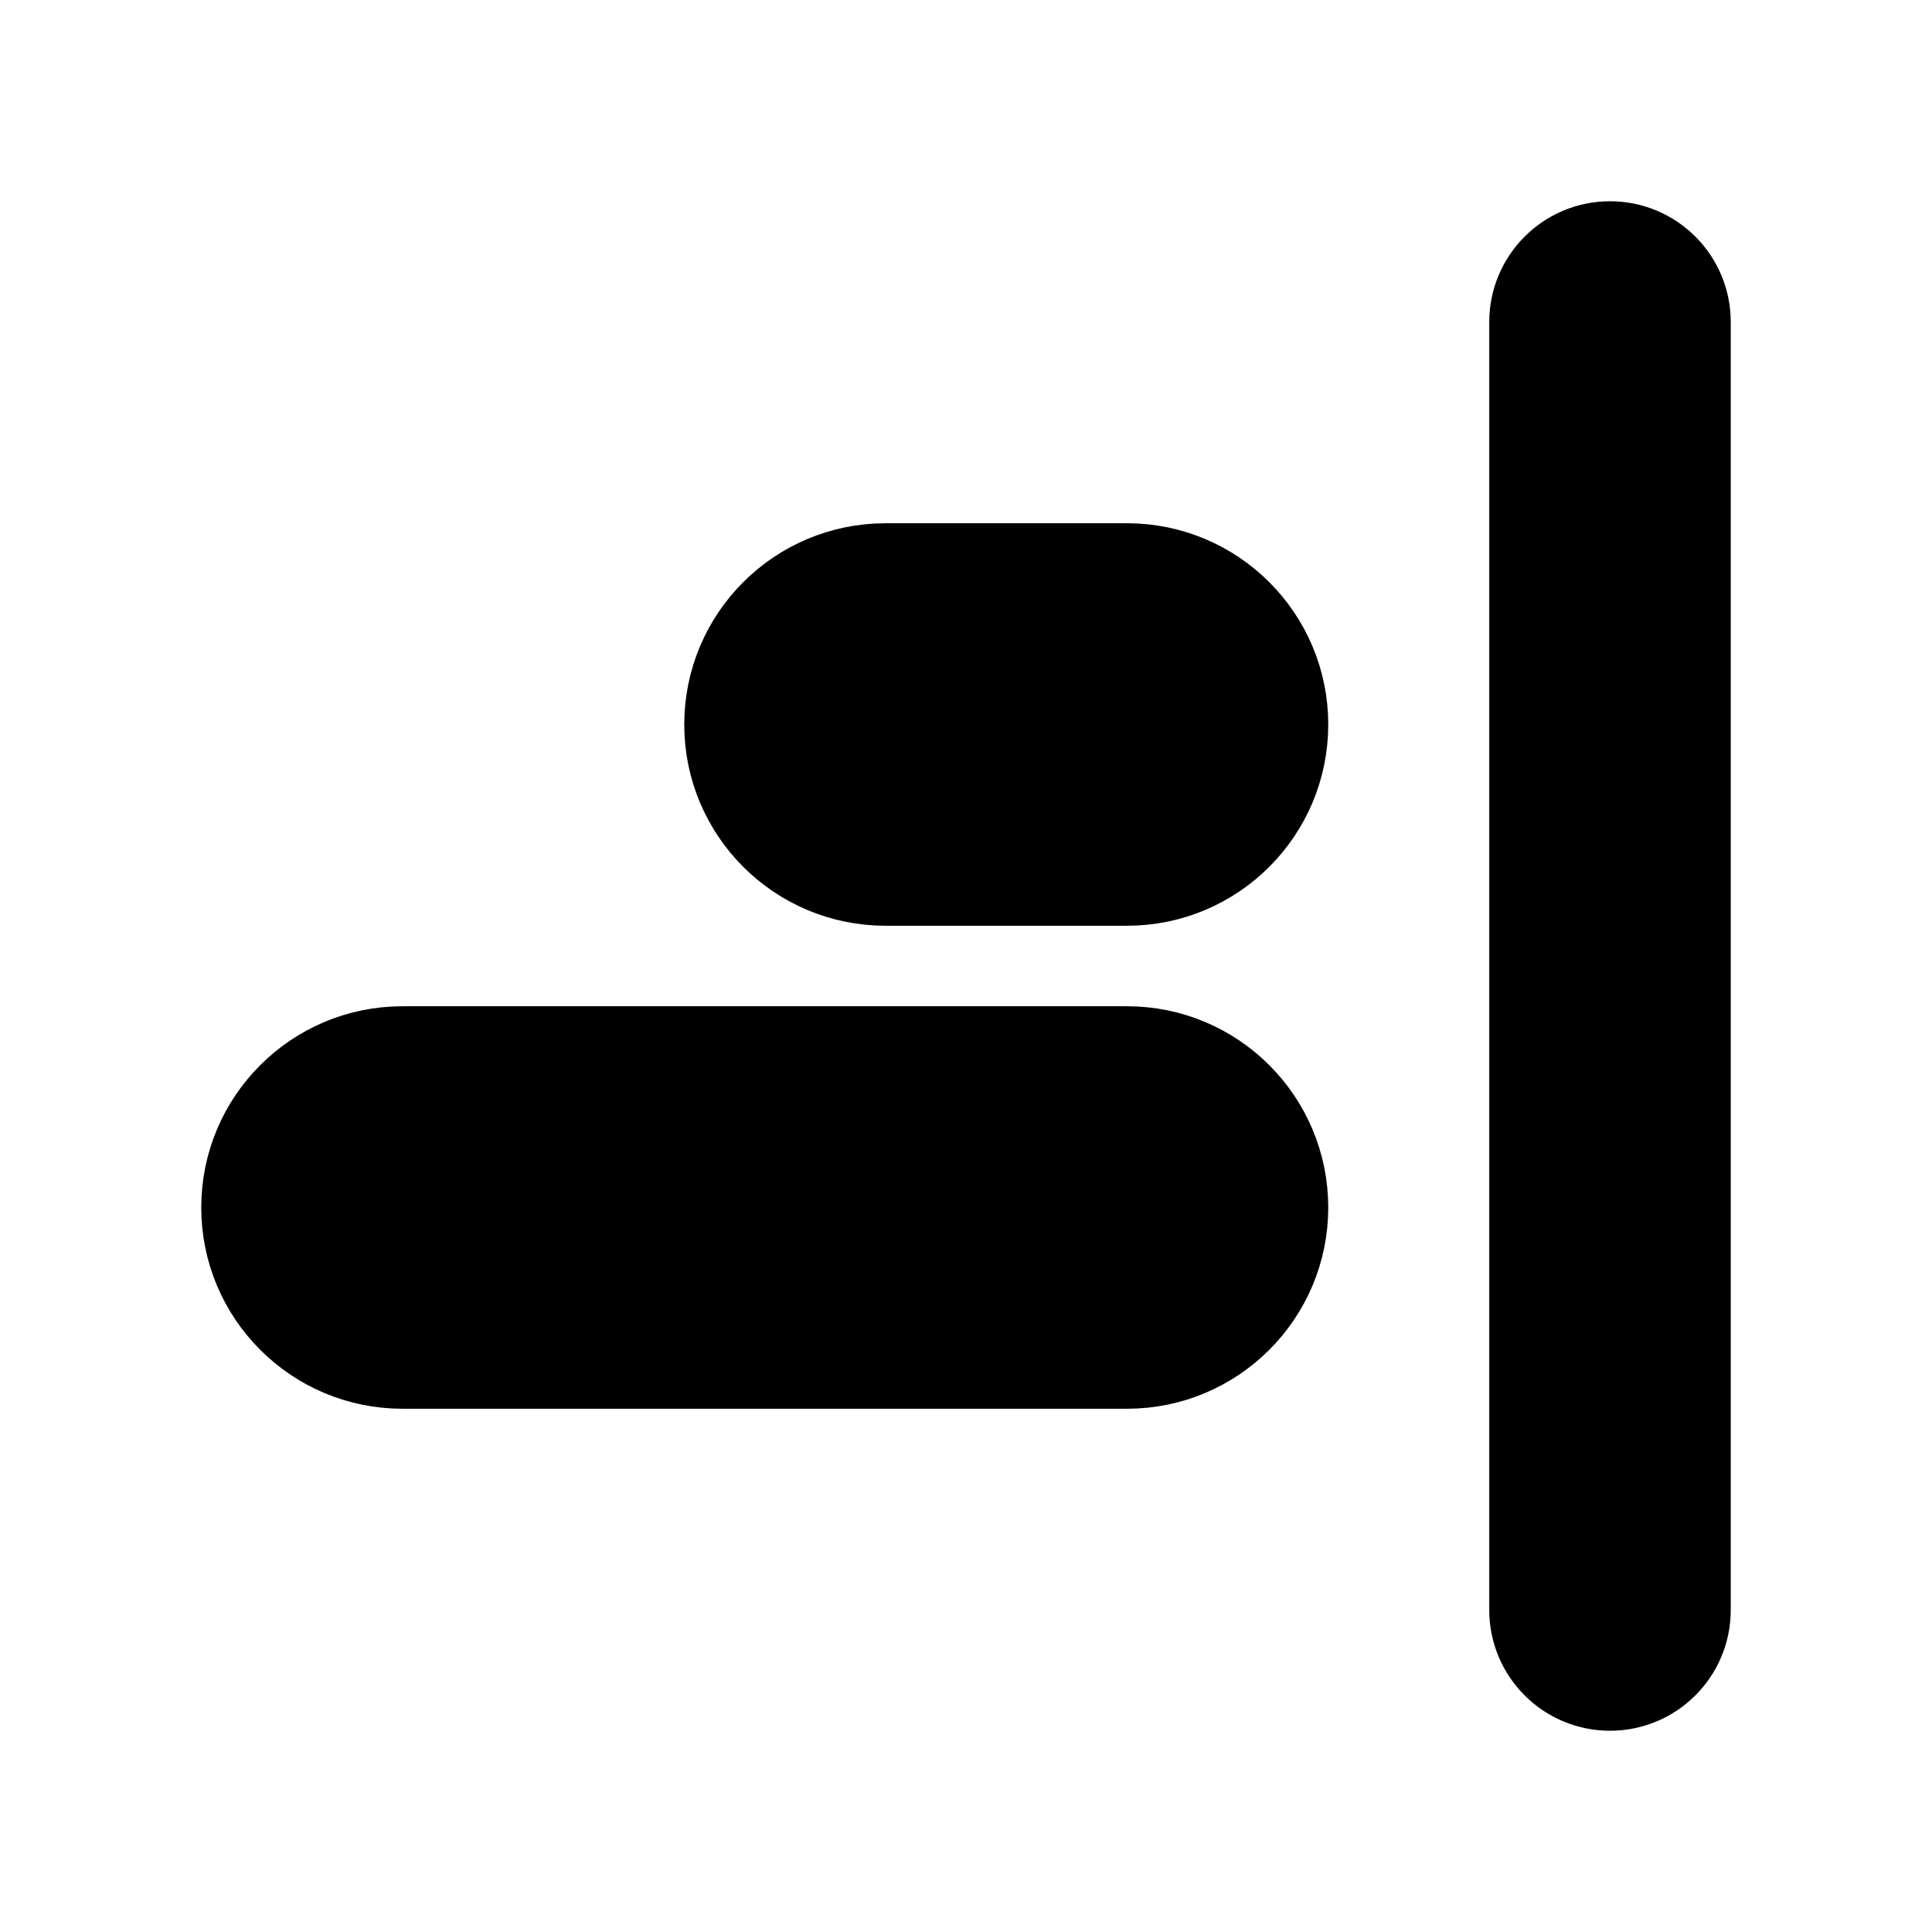
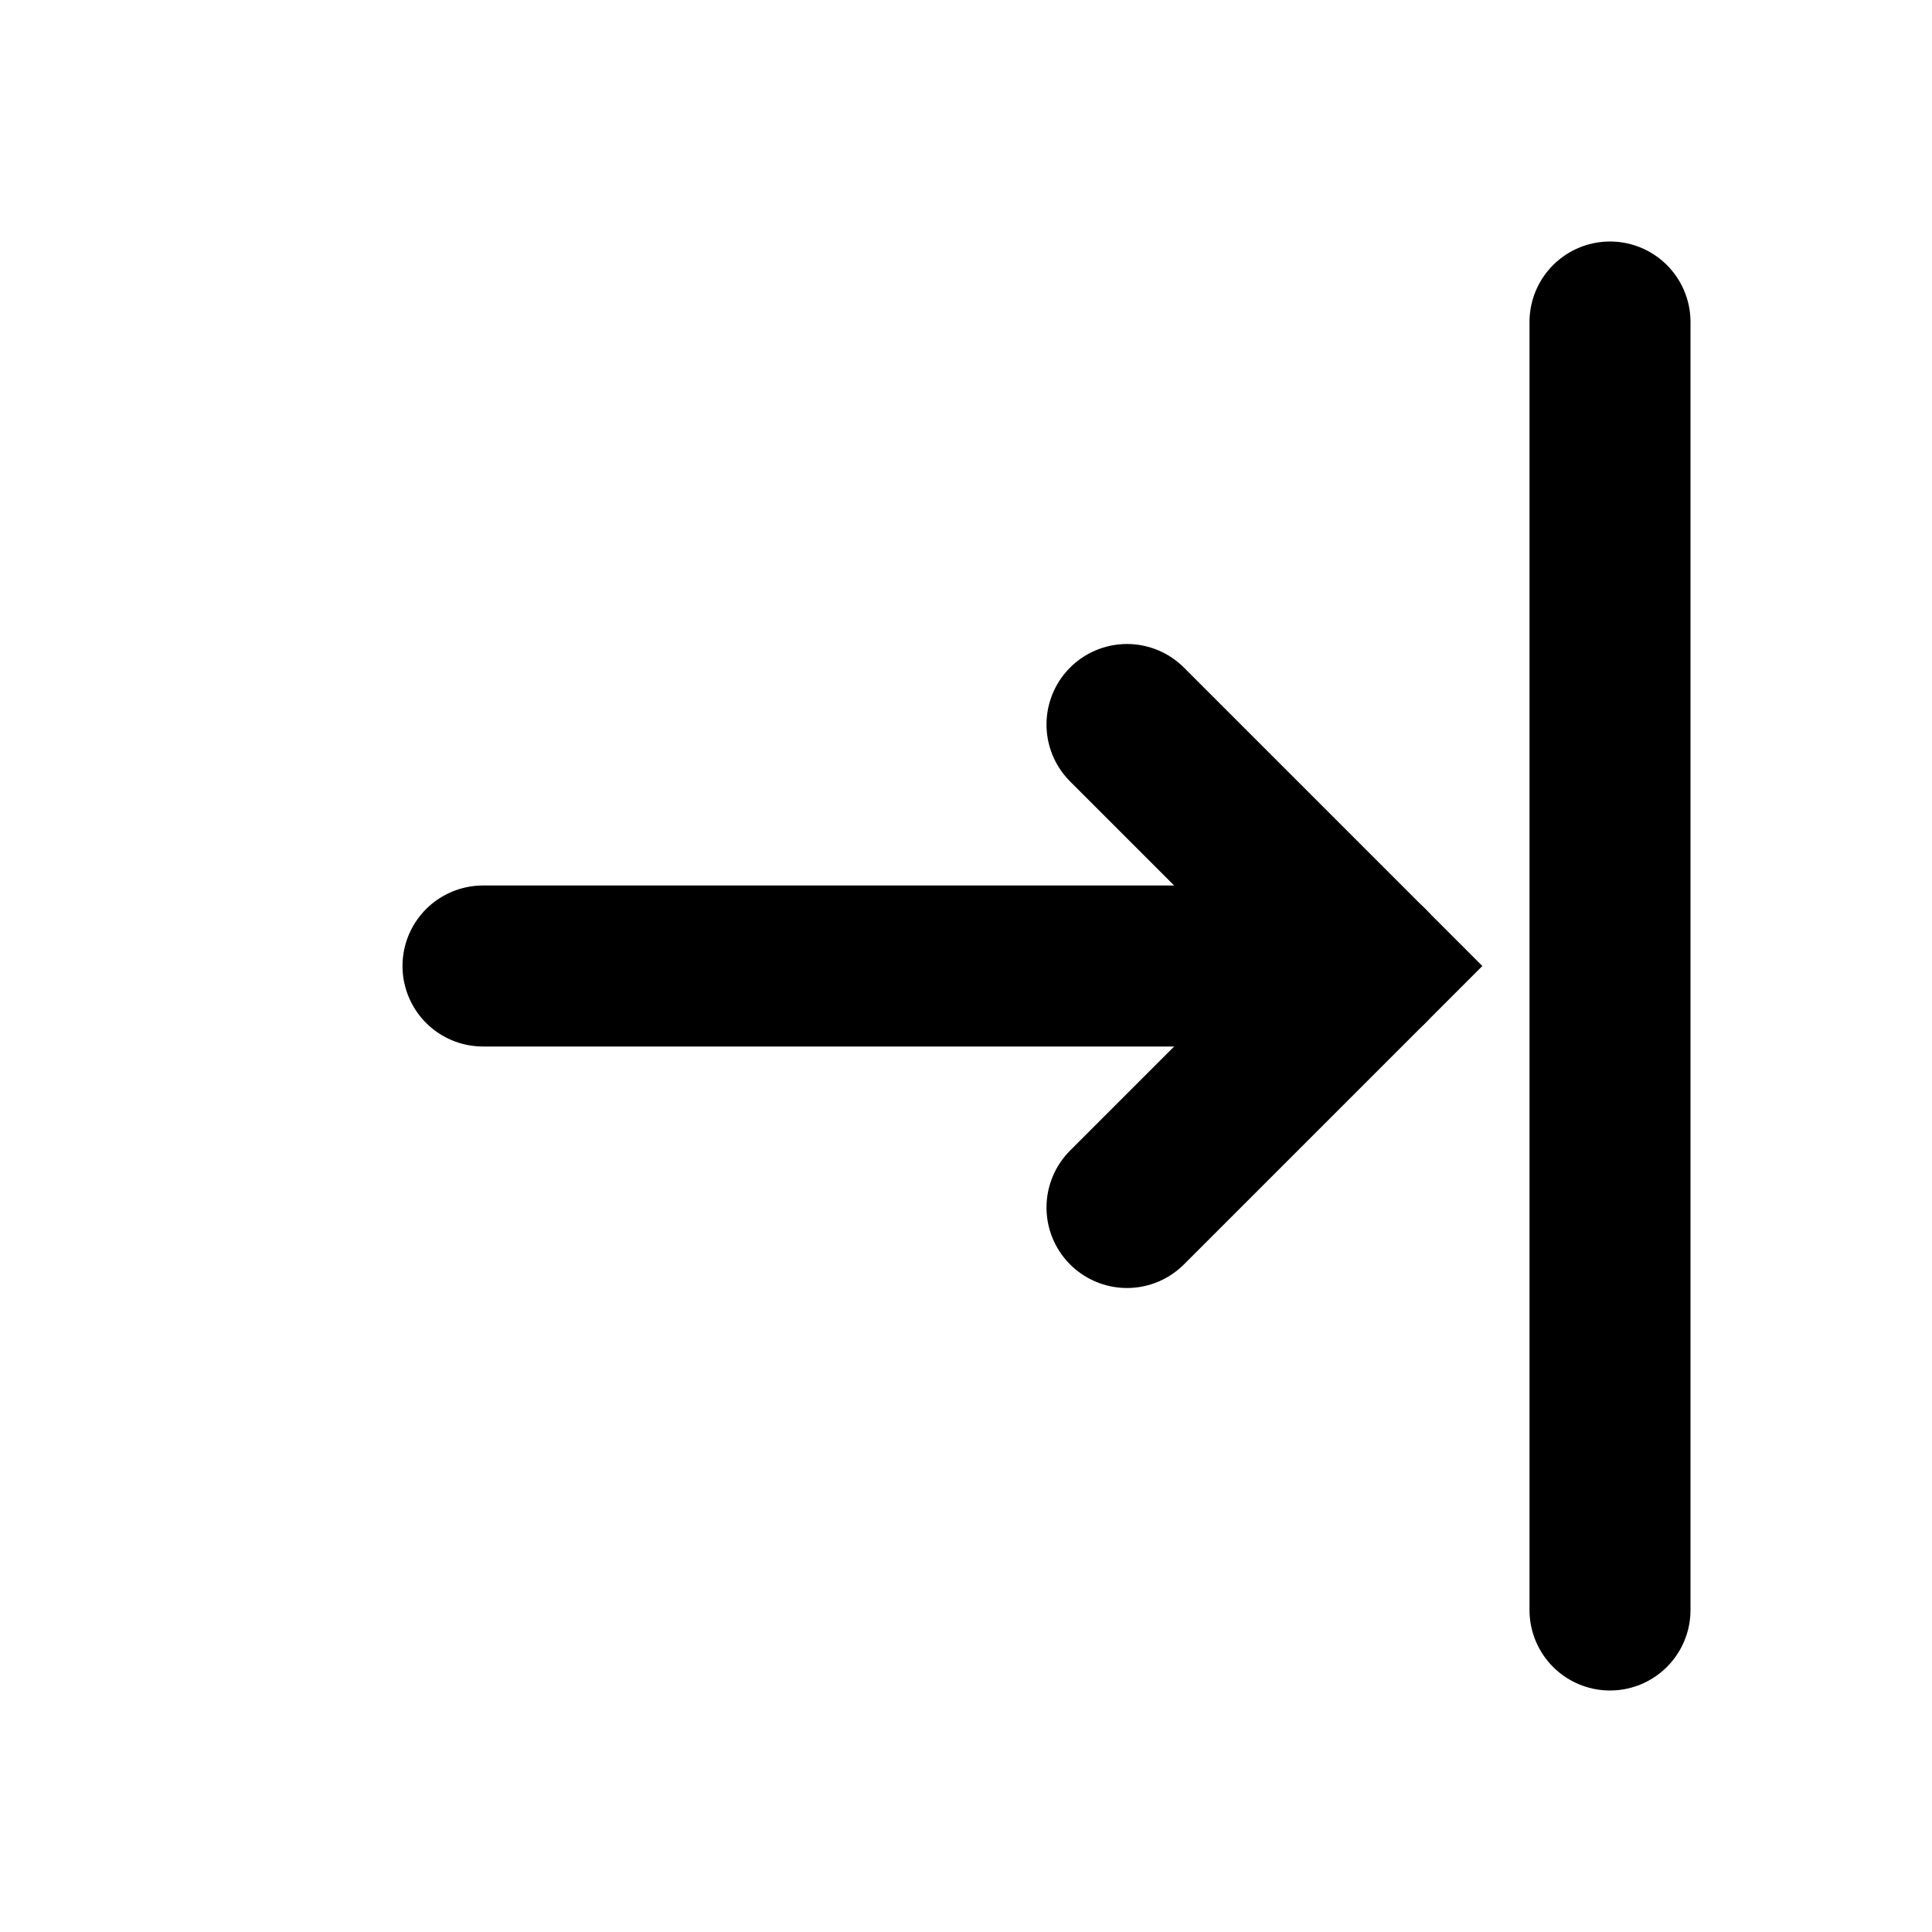
- <svg xmlns="http://www.w3.org/2000/svg" class="humbleicons__icon" width="1em" height="1em" fill="currentColor" stroke="currentColor" viewBox="0 0 24 24" style="top: .125em; position: relative;">
-   <path d="M16 9a2 2 0 00-2-2h-3a2 2 0 100 4h3a2 2 0 002-2z" />
-   <rect width="2" height="18" rx="1" transform="matrix(-1 0 0 1 21 3)" />
-   <rect width="13" height="4" rx="2" transform="matrix(-1 0 0 1 16 13)" />
+ <svg xmlns="http://www.w3.org/2000/svg" class="humbleicons__icon" width="1em" height="1em" fill="none" stroke="currentColor" viewBox="0 0 24 24" style="top: .125em; position: relative;">
+   <g stroke-linecap="round" stroke-width="2">
+     <path d="M20 4v16" />
+     <path d="M17 12H6" />
+     <path d="M14 9l3 3-3 3" />
+   </g>
</svg>
